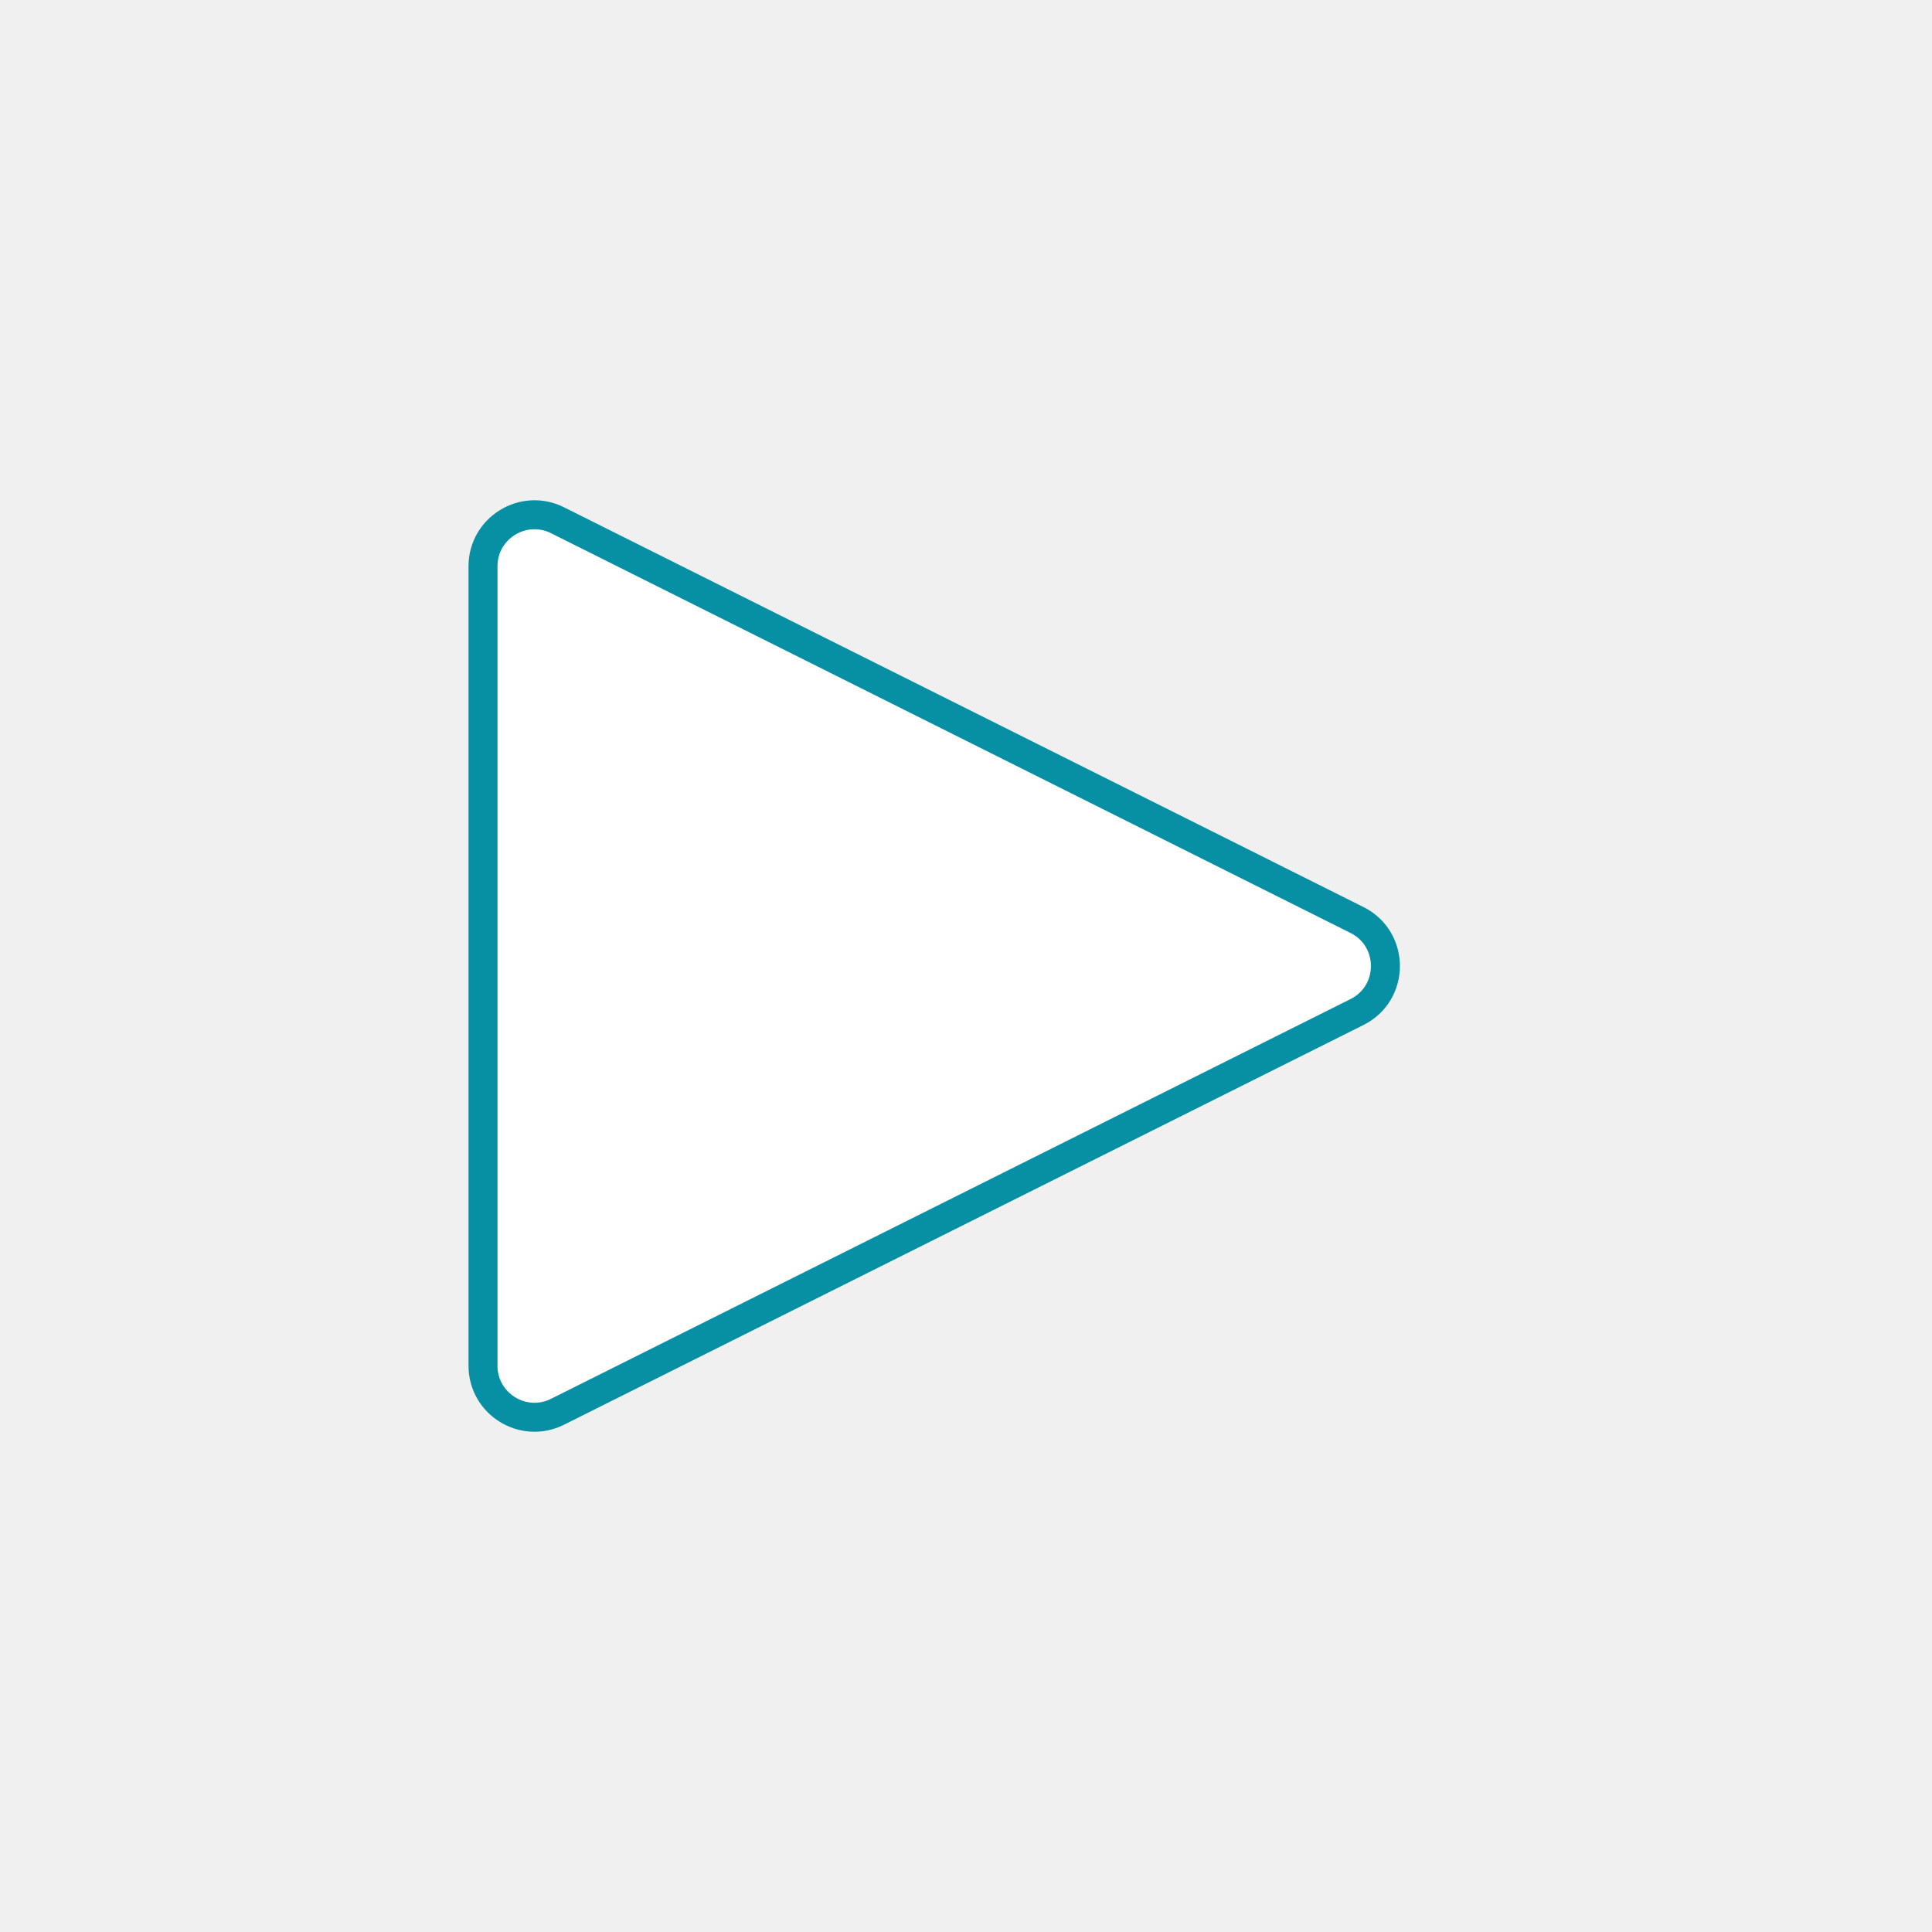
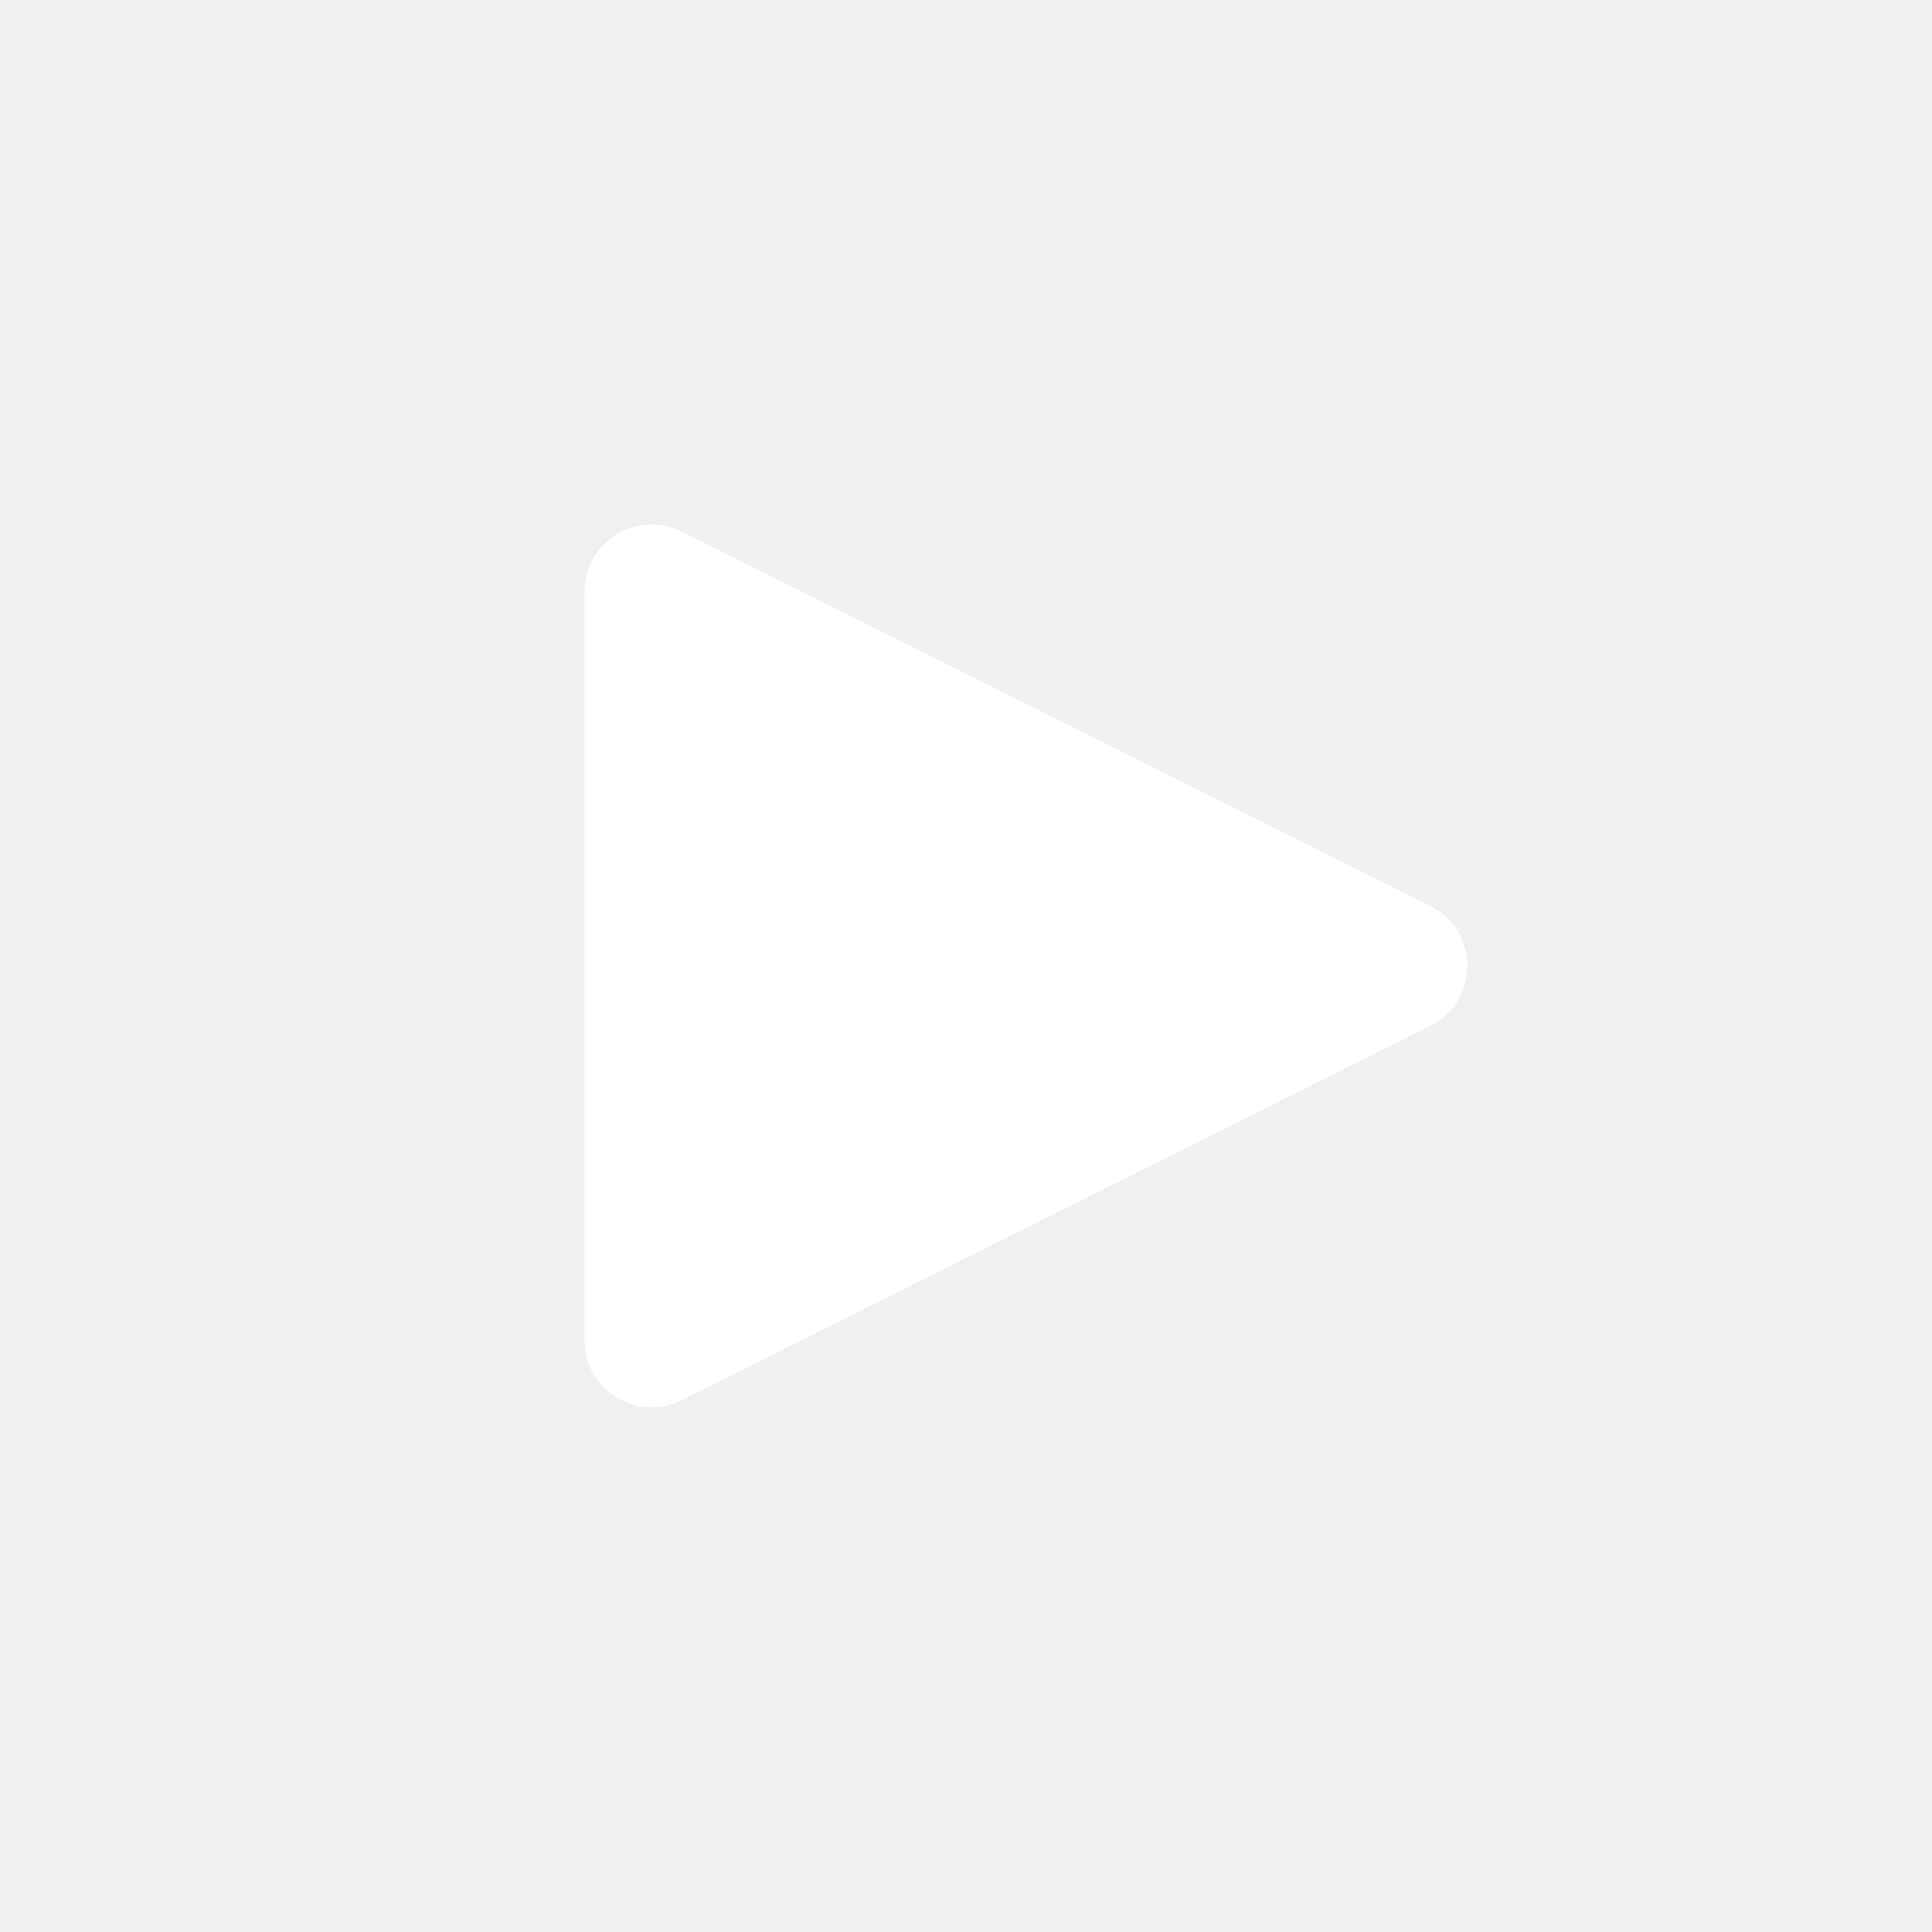
<svg xmlns="http://www.w3.org/2000/svg" id="Layer_1" data-name="Layer 1" viewBox="0 0 400 400">
  <defs>
    <style>
      .cls-1 {
        fill: #fff;
-         stroke: #078fa4;
-         stroke-miterlimit: 10;
-         stroke-width: 6px;
      }
    </style>
  </defs>
-   <path class="cls-1" d="m100,117.25v165.51c0,7.92,8.34,13.08,15.43,9.53l165.51-82.75c7.86-3.93,7.86-15.14,0-19.07L115.43,107.71c-7.09-3.54-15.43,1.61-15.43,9.53Z" />
+   <path class="cls-1" d="m121,122.54v154.91c0,10.36,10.9,17.09,20.16,12.46l154.91-77.46c10.27-5.13,10.27-19.79,0-24.92l-154.91-77.46c-9.26-4.63-20.16,2.1-20.16,12.46Z" />
</svg>
